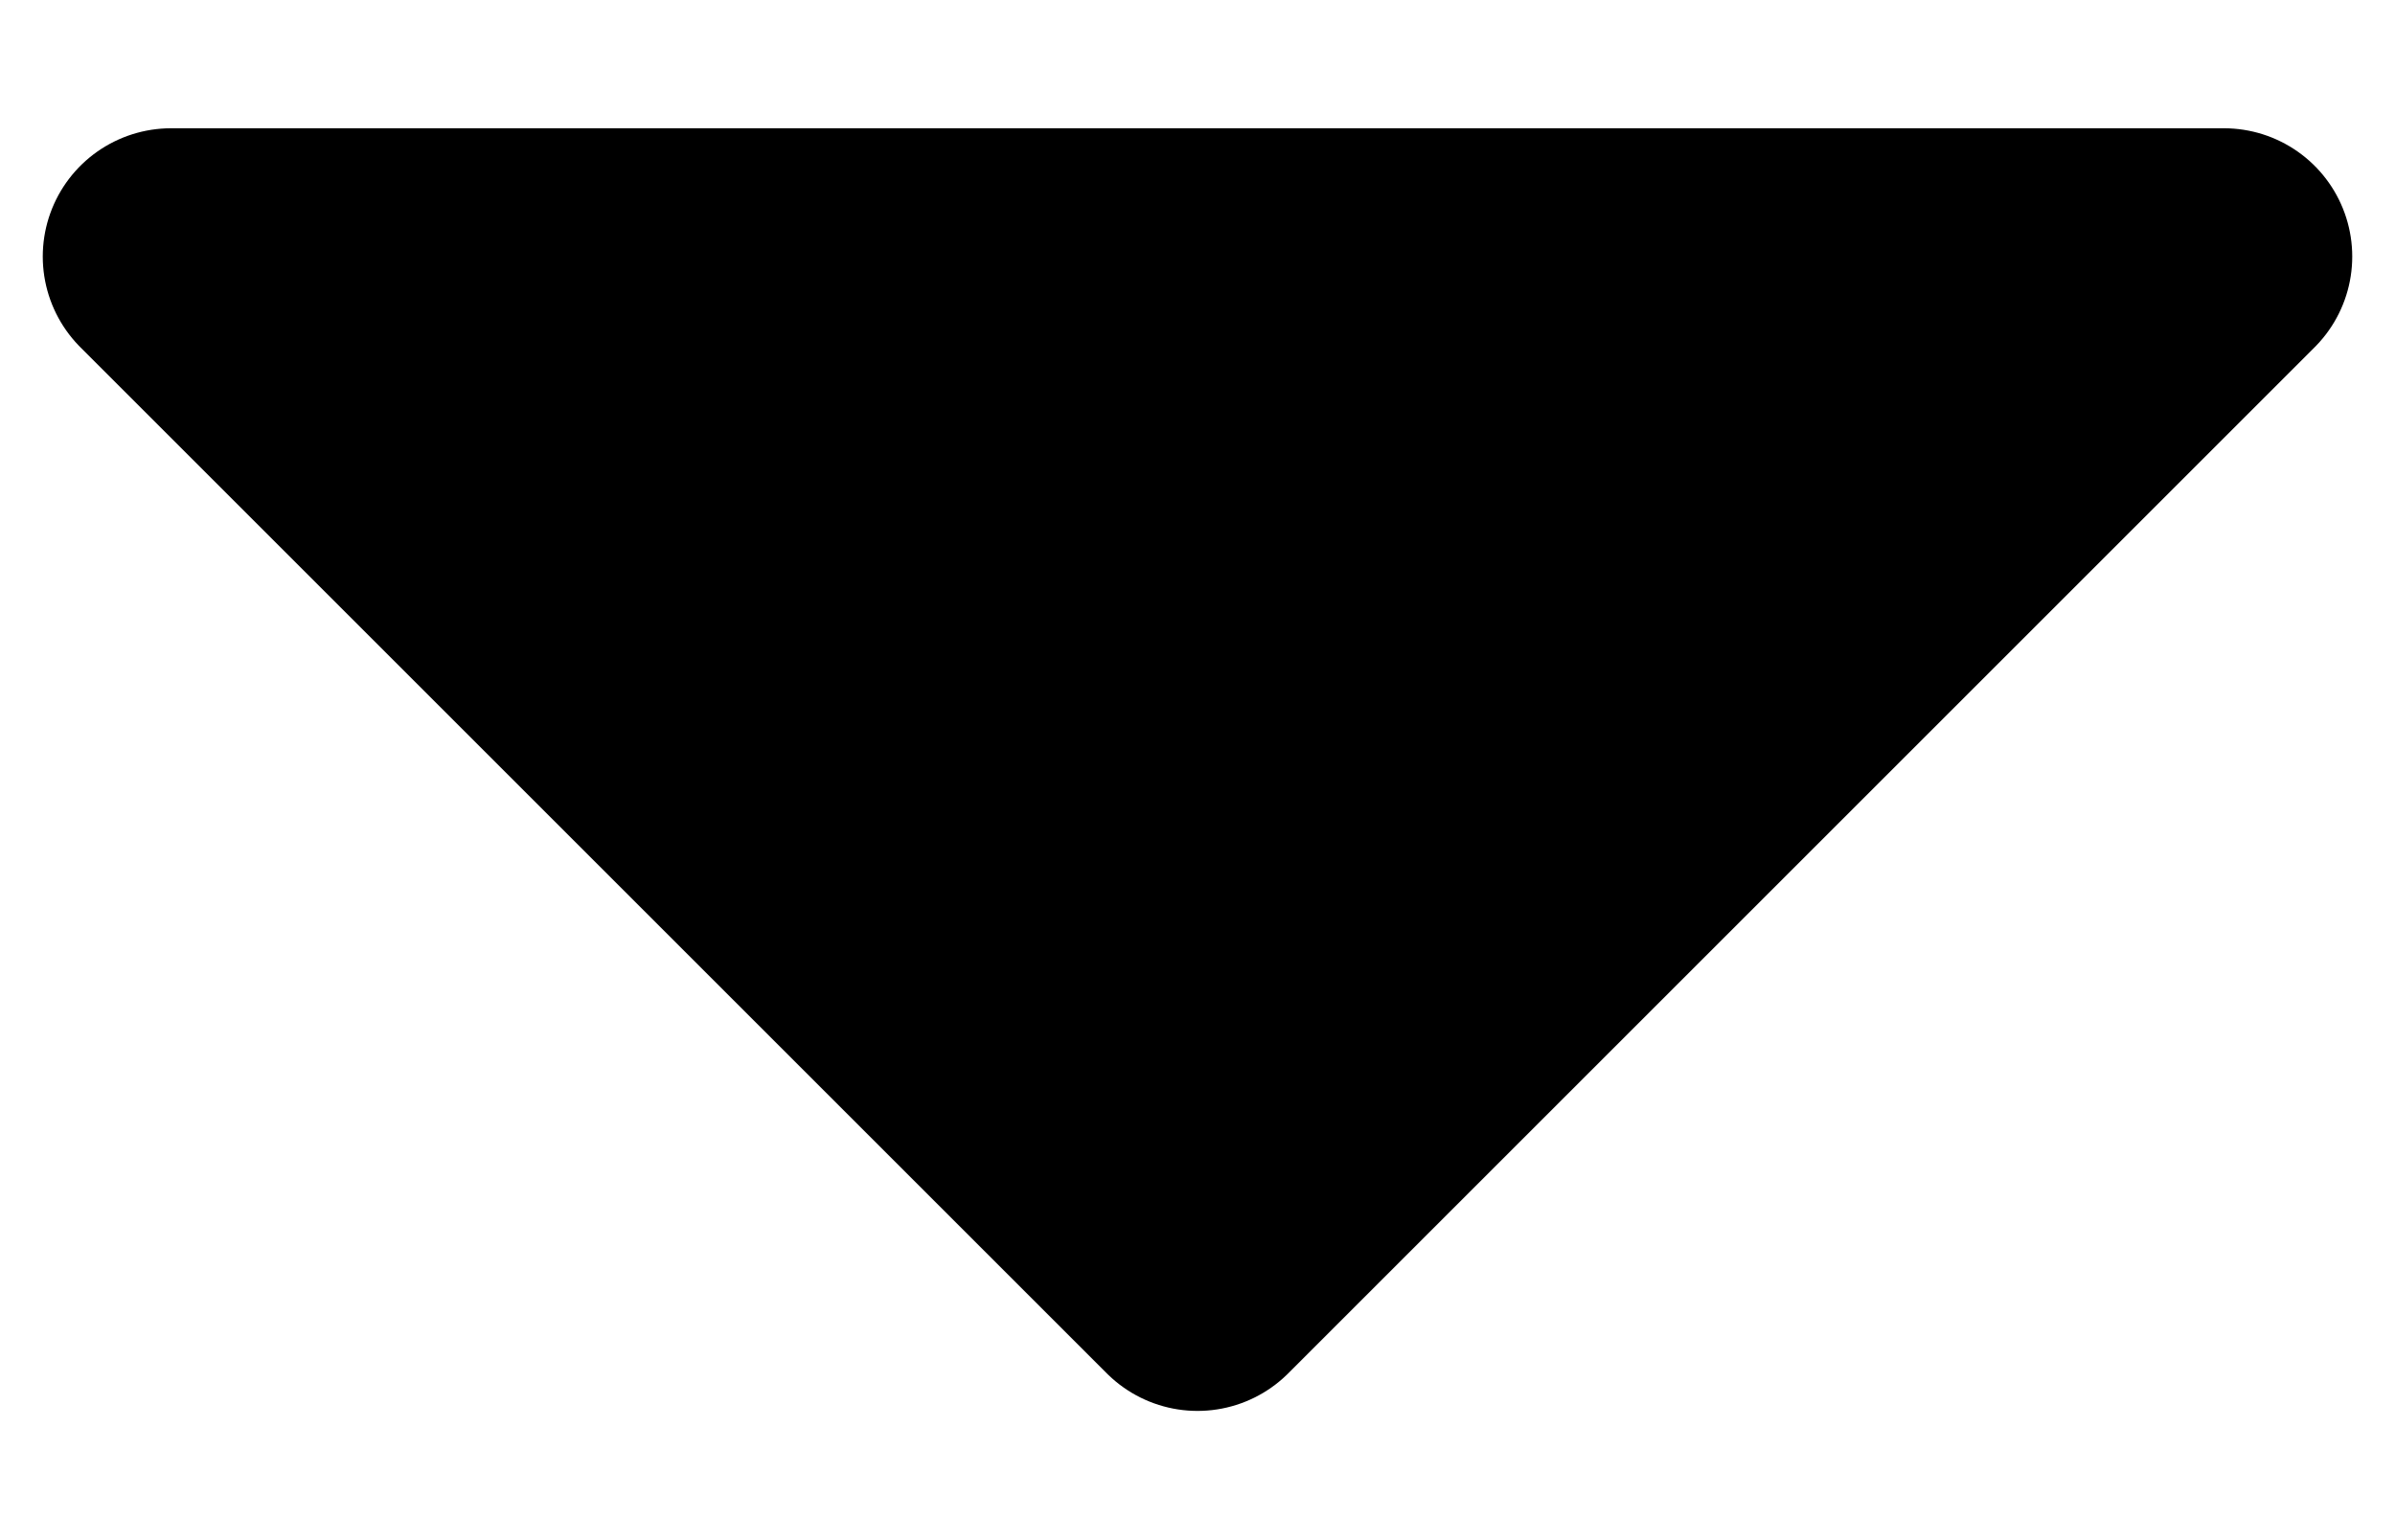
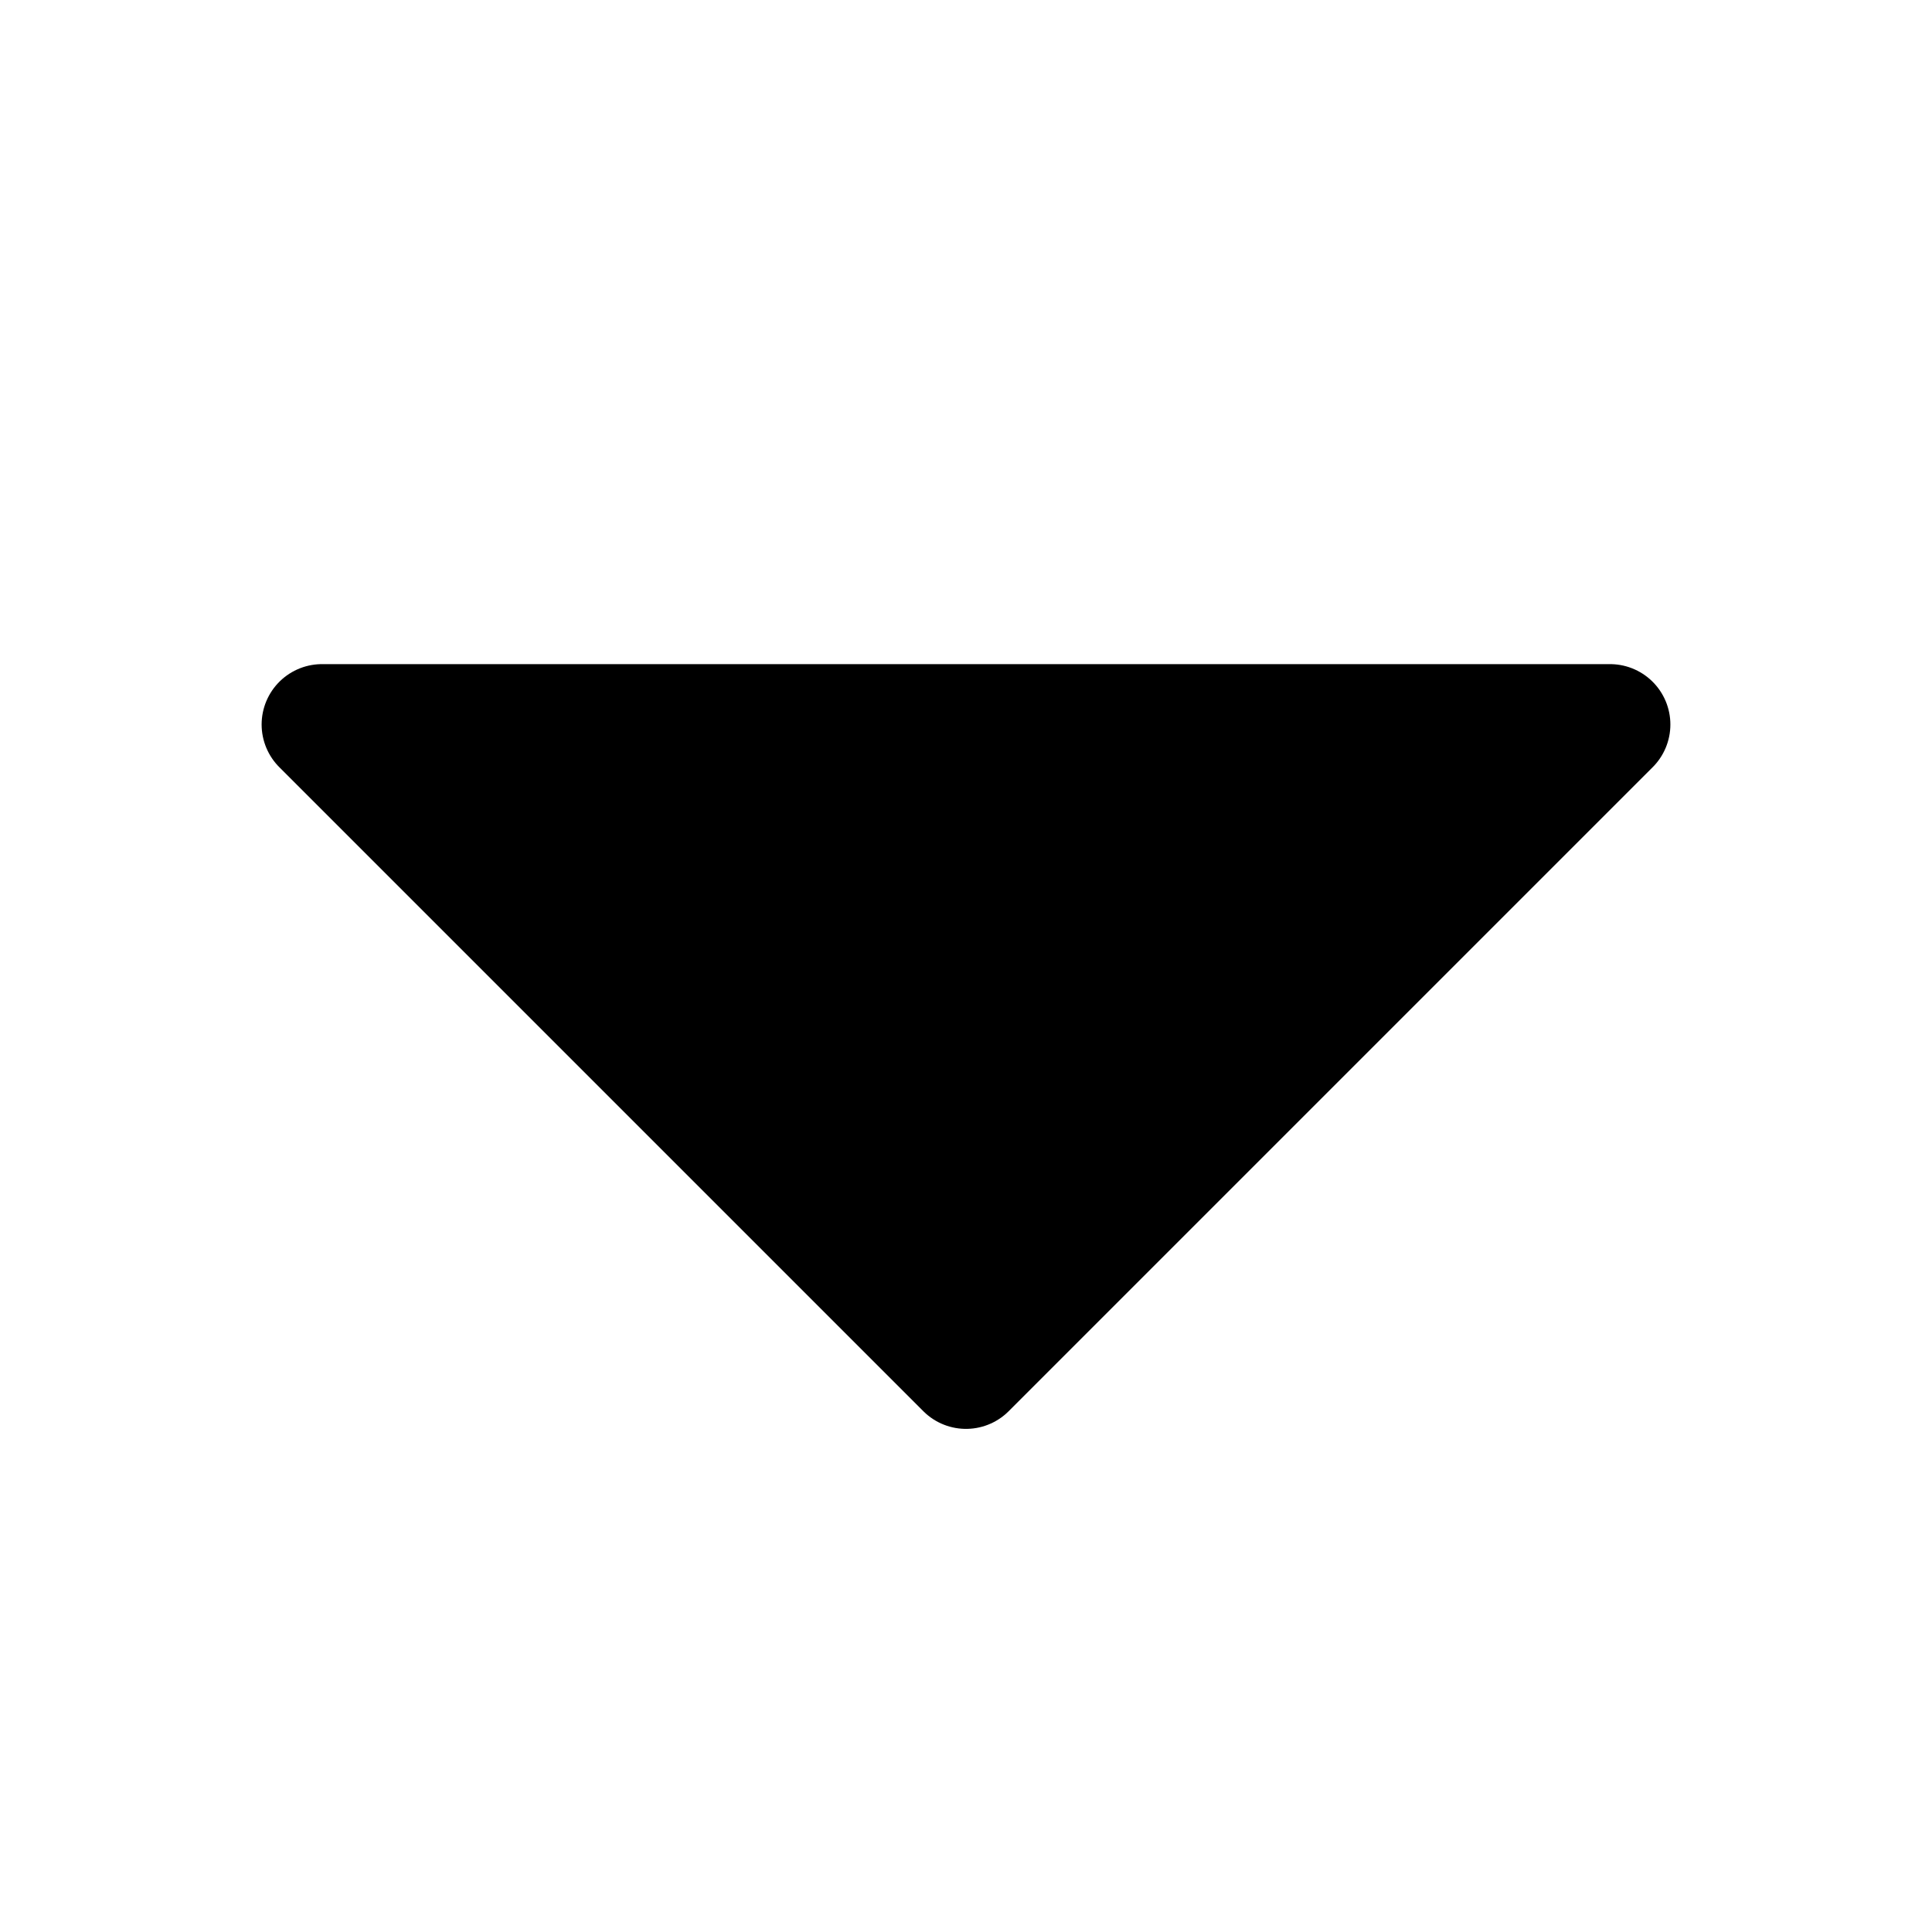
- <svg xmlns="http://www.w3.org/2000/svg" width="14" height="9" viewBox="0 0 14 9" fill="none">
-   <path d="M13 1.5L7 7.5L1 1.5H13Z" fill="currentColor" stroke="currentColor" stroke-width="1.5" stroke-linejoin="round" />
+ <svg xmlns="http://www.w3.org/2000/svg" width="24" height="24" viewBox="0 0 24 24" fill="none">
+   <path d="M20 9L12 17L4 9H20Z" fill="currentColor" stroke="currentColor" stroke-width="1.5" stroke-linejoin="round" />
</svg>
